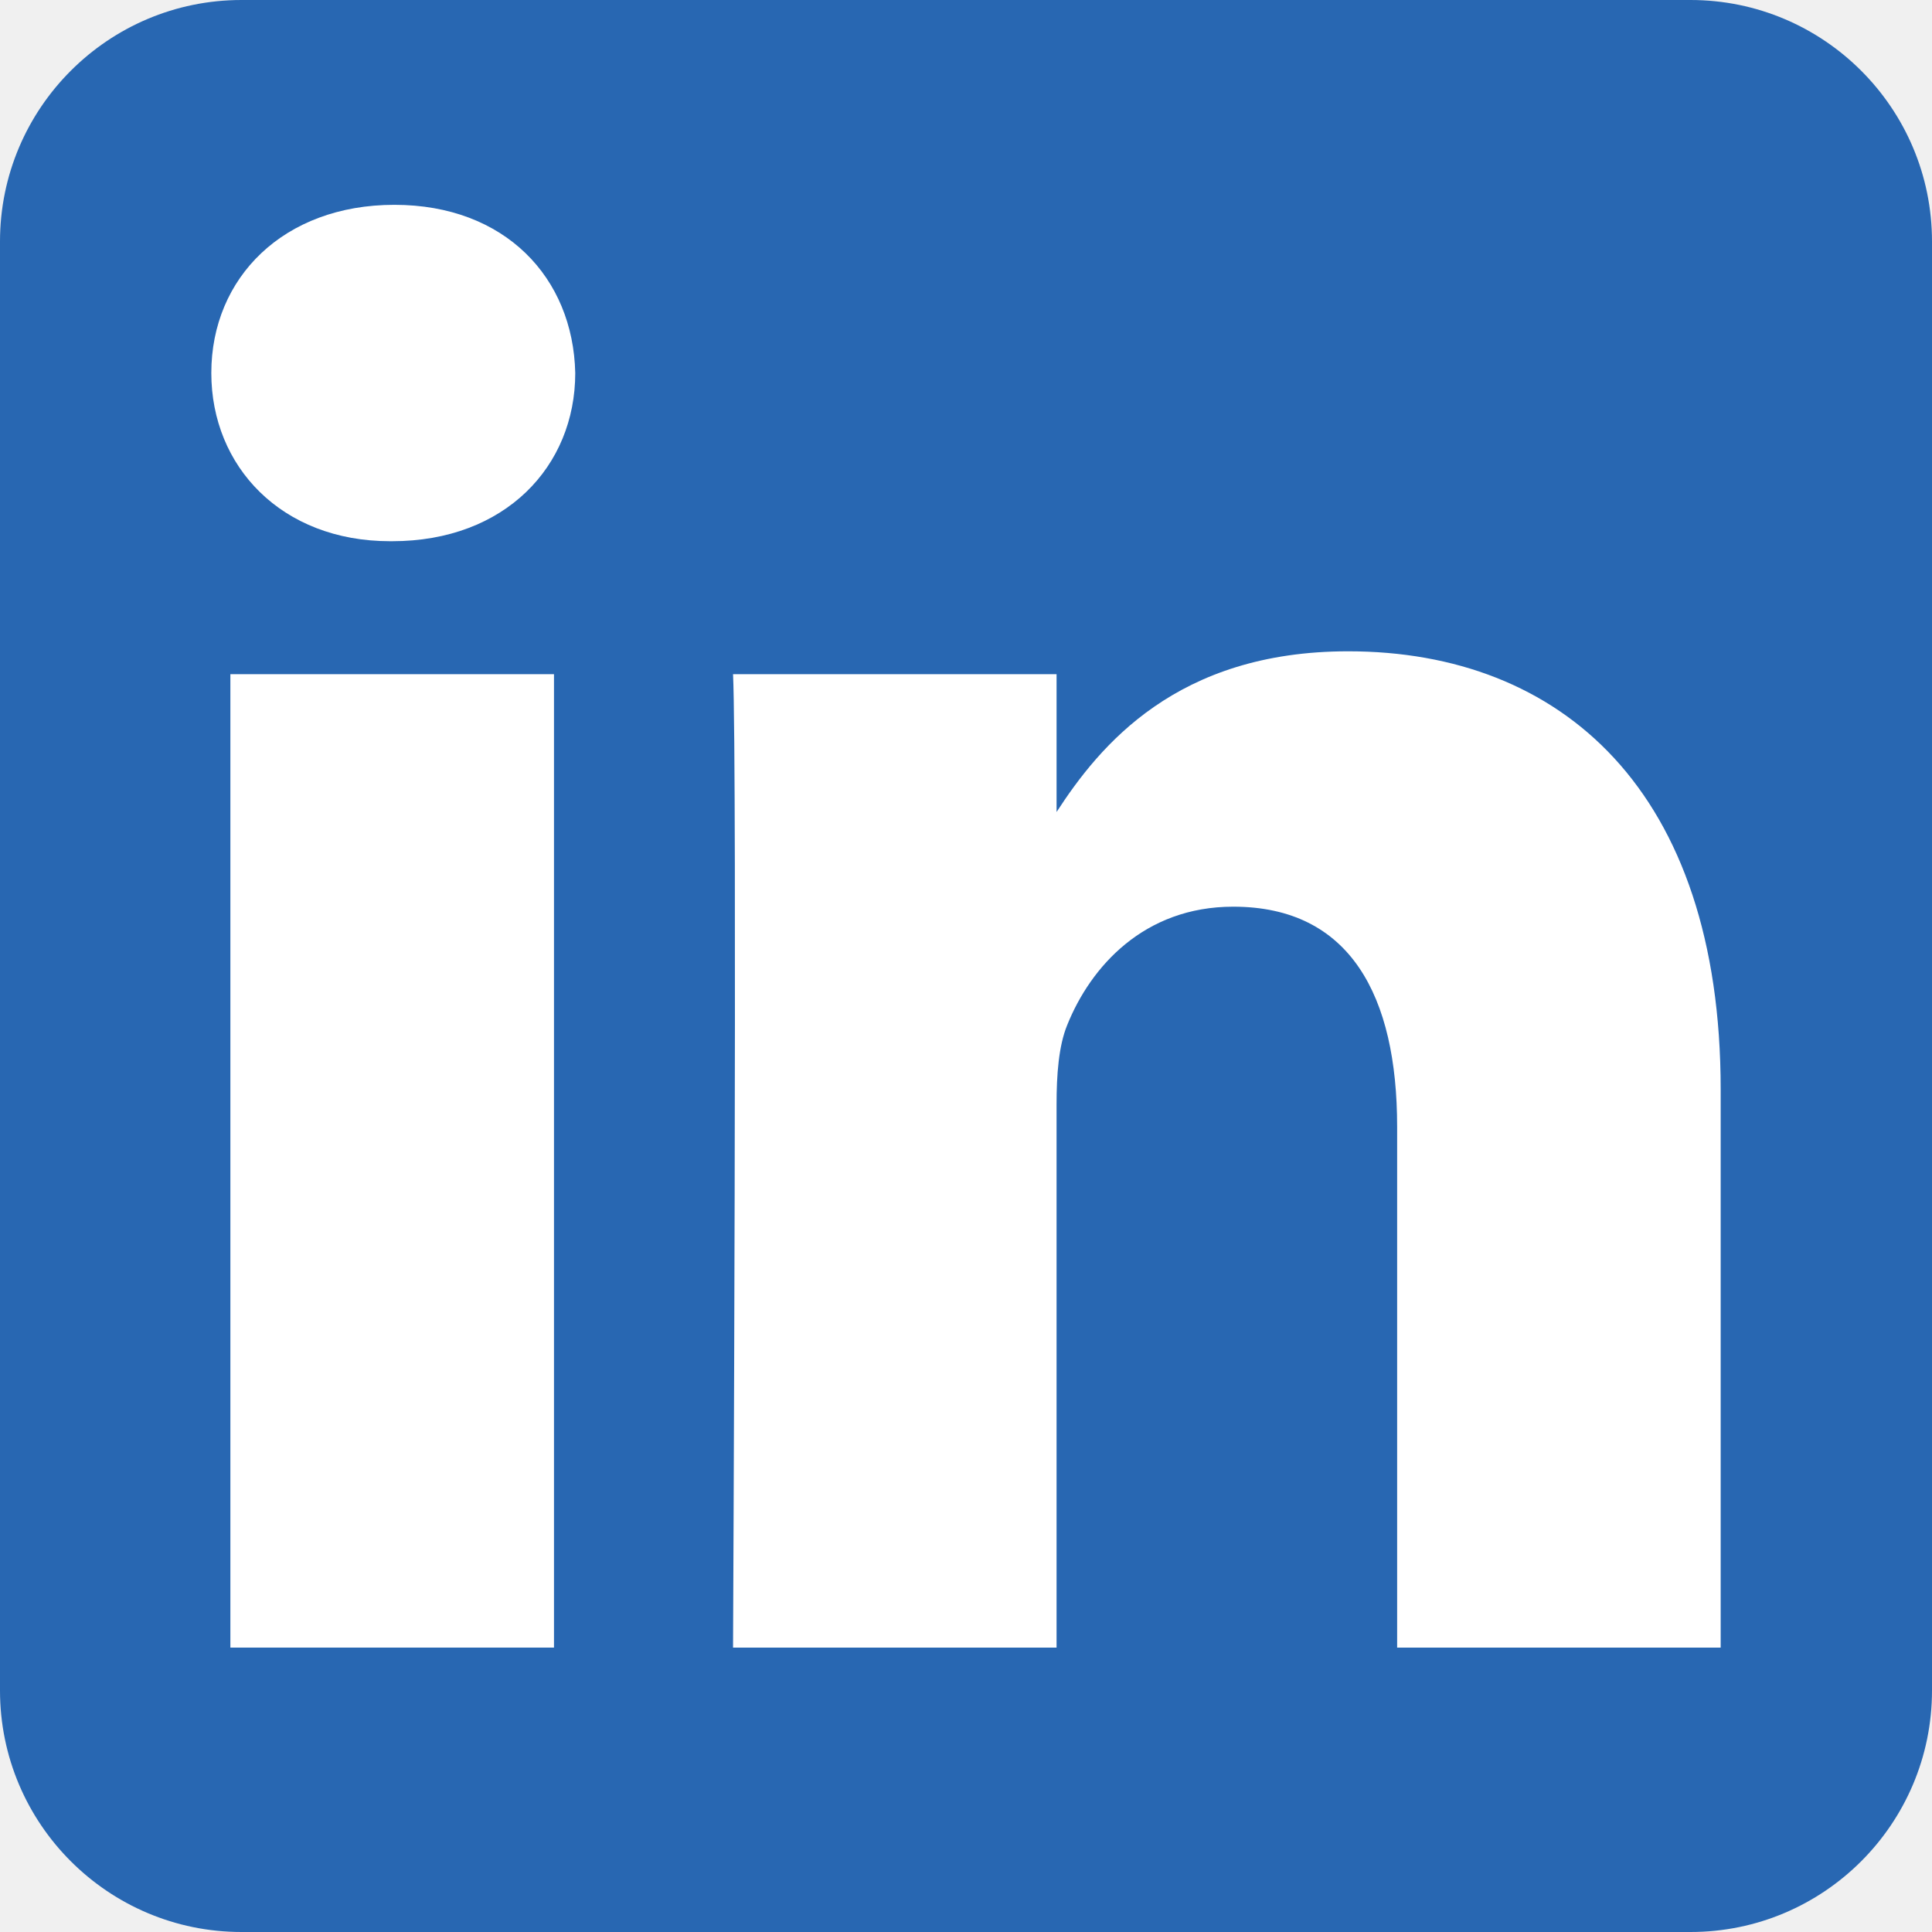
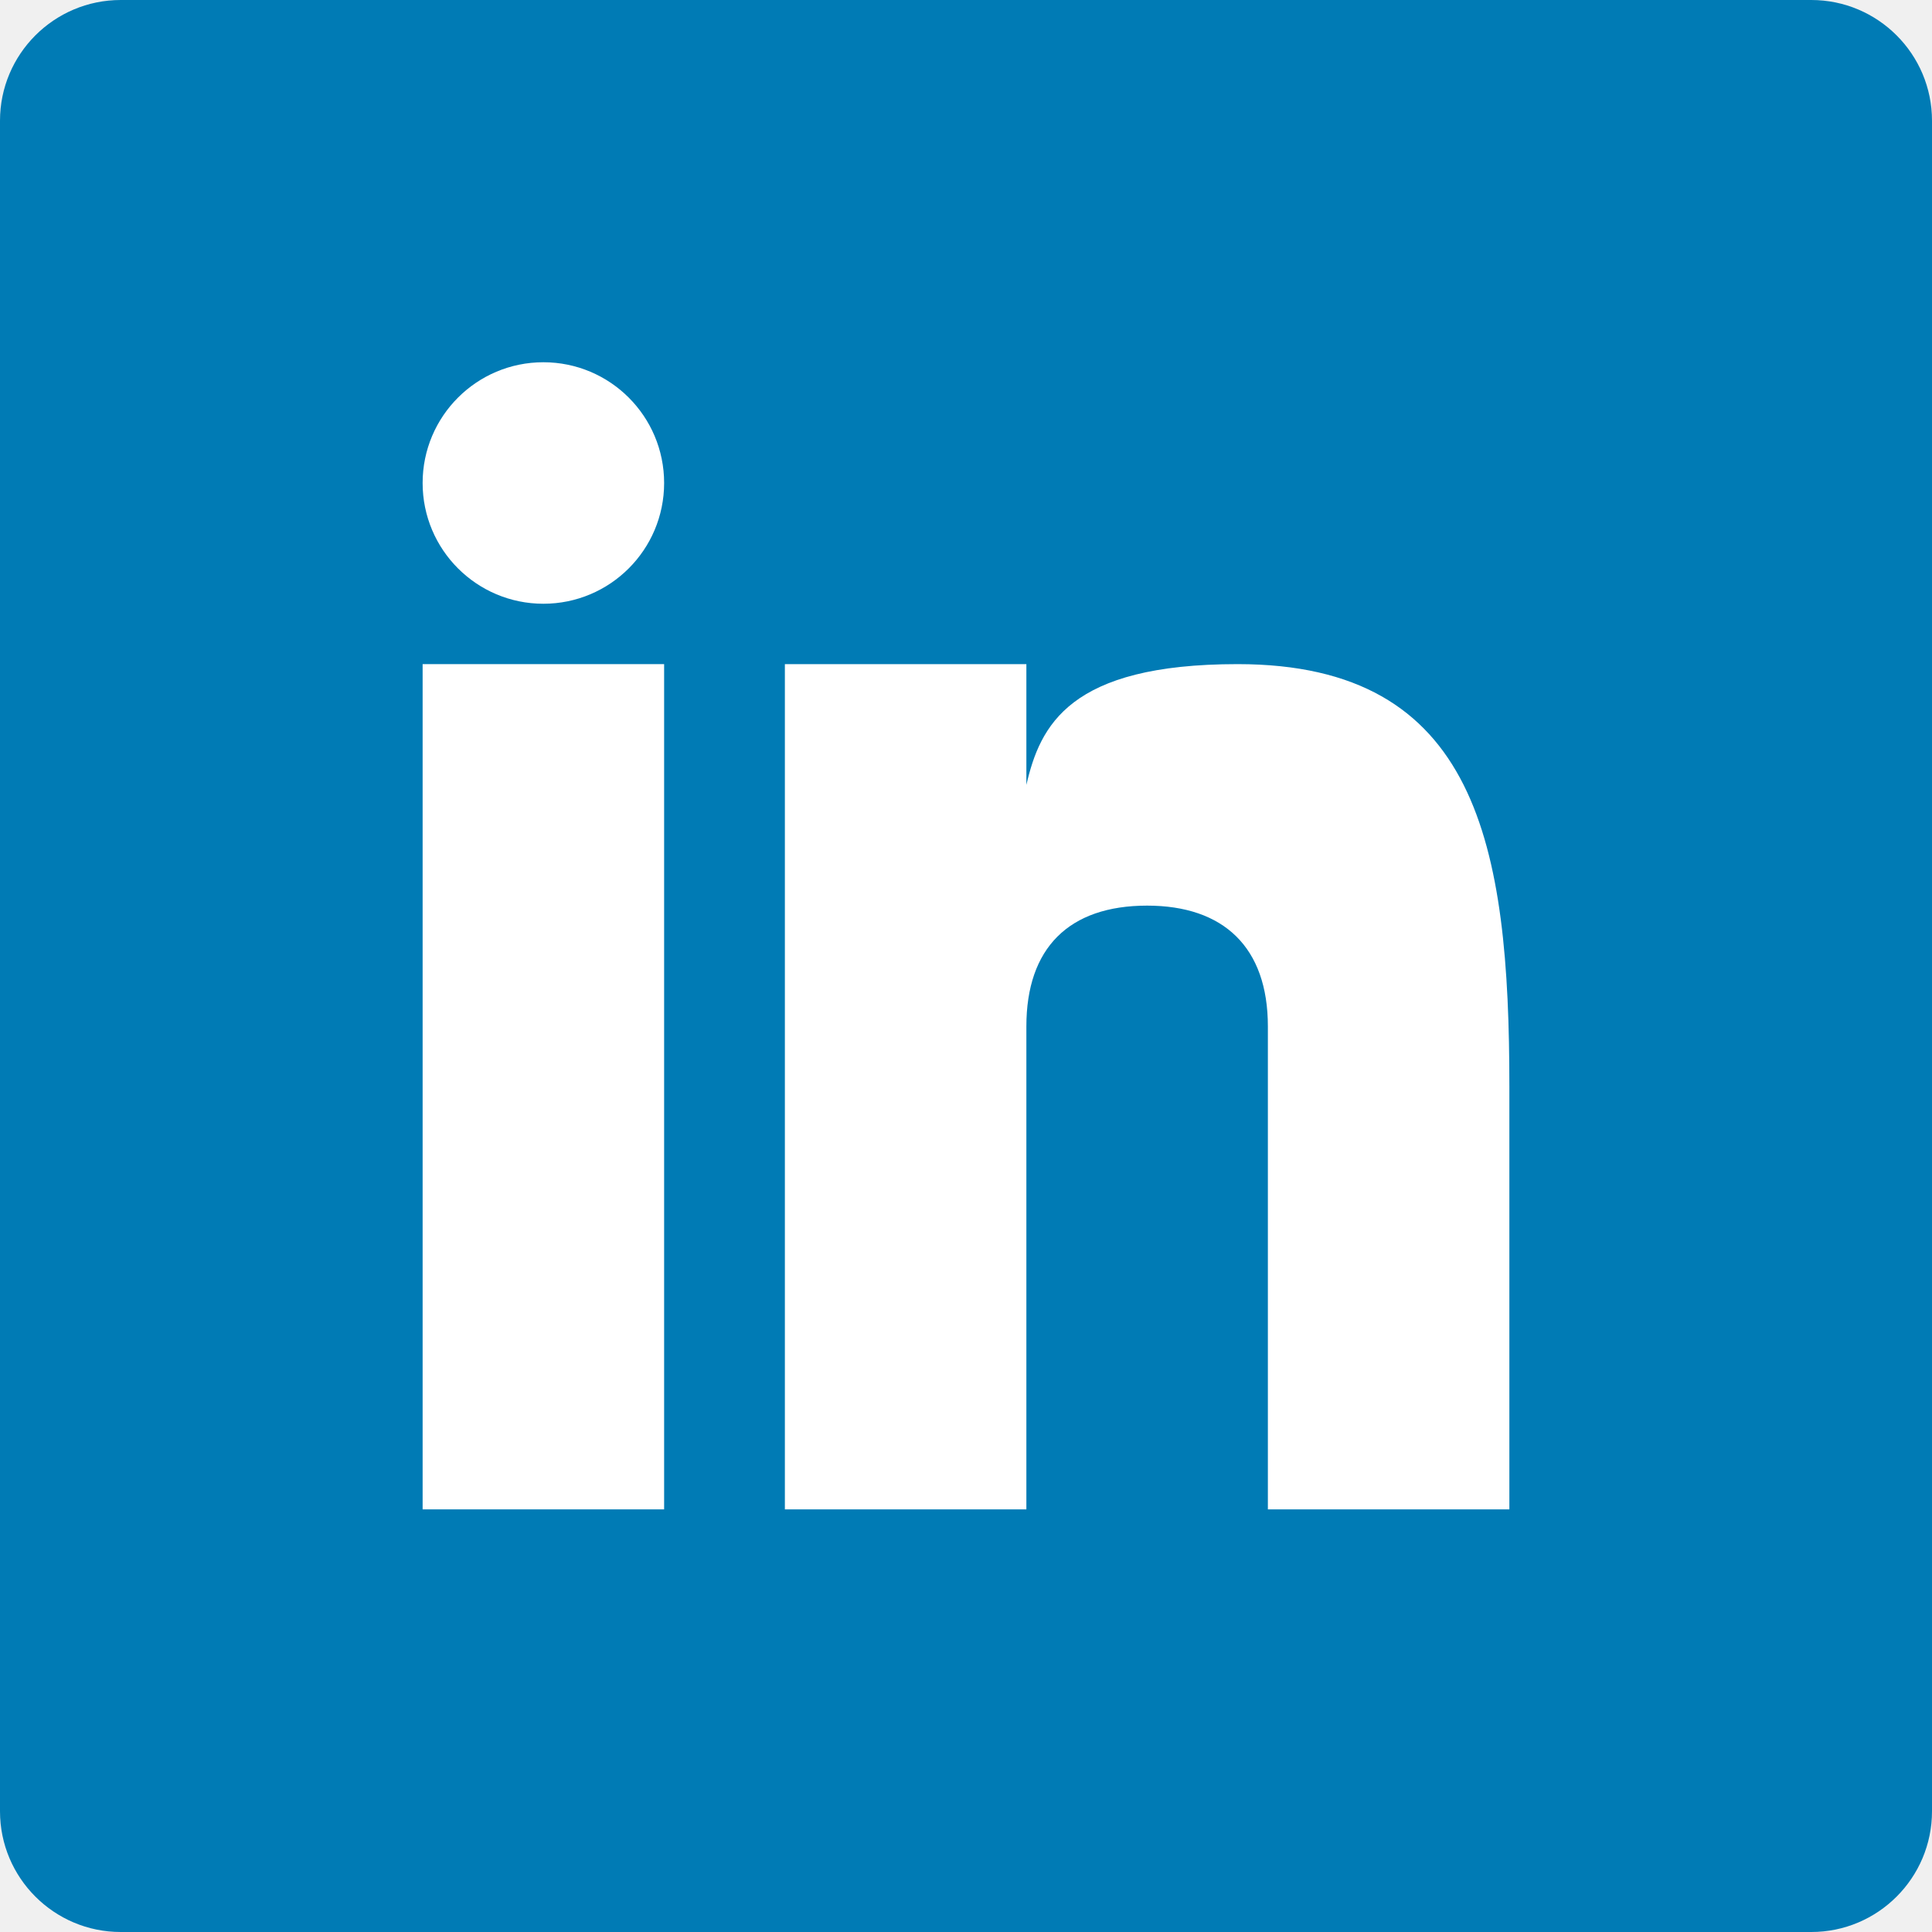
- <svg xmlns="http://www.w3.org/2000/svg" height="100%" style="fill-rule:evenodd;clip-rule:evenodd;stroke-linejoin:round;stroke-miterlimit:2;" version="1.1" viewBox="0 0 512 512" width="100%" xml:space="preserve">
-   <g id="g5891">
-     <path d="M512,64c0,-35.323 -28.677,-64 -64,-64l-384,0c-35.323,0 -64,28.677 -64,64l0,384c0,35.323 28.677,64 64,64l384,0c35.323,0 64,-28.677 64,-64l0,-384Z" id="background" style="fill:#2867b2;" />
-     <g id="shapes">
-       <rect height="257.962" id="rect11" style="fill:#fff;" width="85.76" x="61.053" y="178.667" />
-       <path d="M104.512,54.28c-29.341,0 -48.512,19.29 -48.512,44.573c0,24.752 18.588,44.574 47.377,44.574l0.554,0c29.903,0 48.516,-19.822 48.516,-44.574c-0.555,-25.283 -18.611,-44.573 -47.935,-44.573Z" id="path13-0" style="fill:#fff;fill-rule:nonzero;" />
-       <path d="M357.278,172.601c-45.49,0 -65.866,25.017 -77.276,42.589l0,-36.523l-85.738,0c1.137,24.197 0,257.961 0,257.961l85.737,0l0,-144.064c0,-7.711 0.554,-15.42 2.827,-20.931c6.188,-15.4 20.305,-31.352 43.993,-31.352c31.012,0 43.436,23.664 43.436,58.327l0,138.02l85.741,0l0,-147.93c0,-79.237 -42.305,-116.097 -98.72,-116.097Z" id="path15" style="fill:#fff;fill-rule:nonzero;" />
+ <svg xmlns="http://www.w3.org/2000/svg" enable-background="new 0 0 32 32" height="32px" id="Layer_1" version="1.0" viewBox="0 0 32 32" width="32px" xml:space="preserve">
+   <g>
+     <path d="M32,30c0,1.104-0.896,2-2,2H2c-1.104,0-2-0.896-2-2V2c0-1.104,0.896-2,2-2h28c1.104,0,2,0.896,2,2V30z" fill="#007BB5" />
+     <g>
+       <rect fill="#FFFFFF" height="14" width="4" x="7" y="11" />
+       <path d="M20.499,11c-2.791,0-3.271,1.018-3.499,2v-2h-4v14h4v-8c0-1.297,0.703-2,2-2c1.266,0,2,0.688,2,2v8h4v-7    C25,14,24.479,11,20.499,11z" fill="#FFFFFF" />
+       <circle cx="9" cy="8" fill="#FFFFFF" r="2" />
    </g>
  </g>
+   <g />
+   <g />
+   <g />
+   <g />
+   <g />
+   <g />
</svg>
